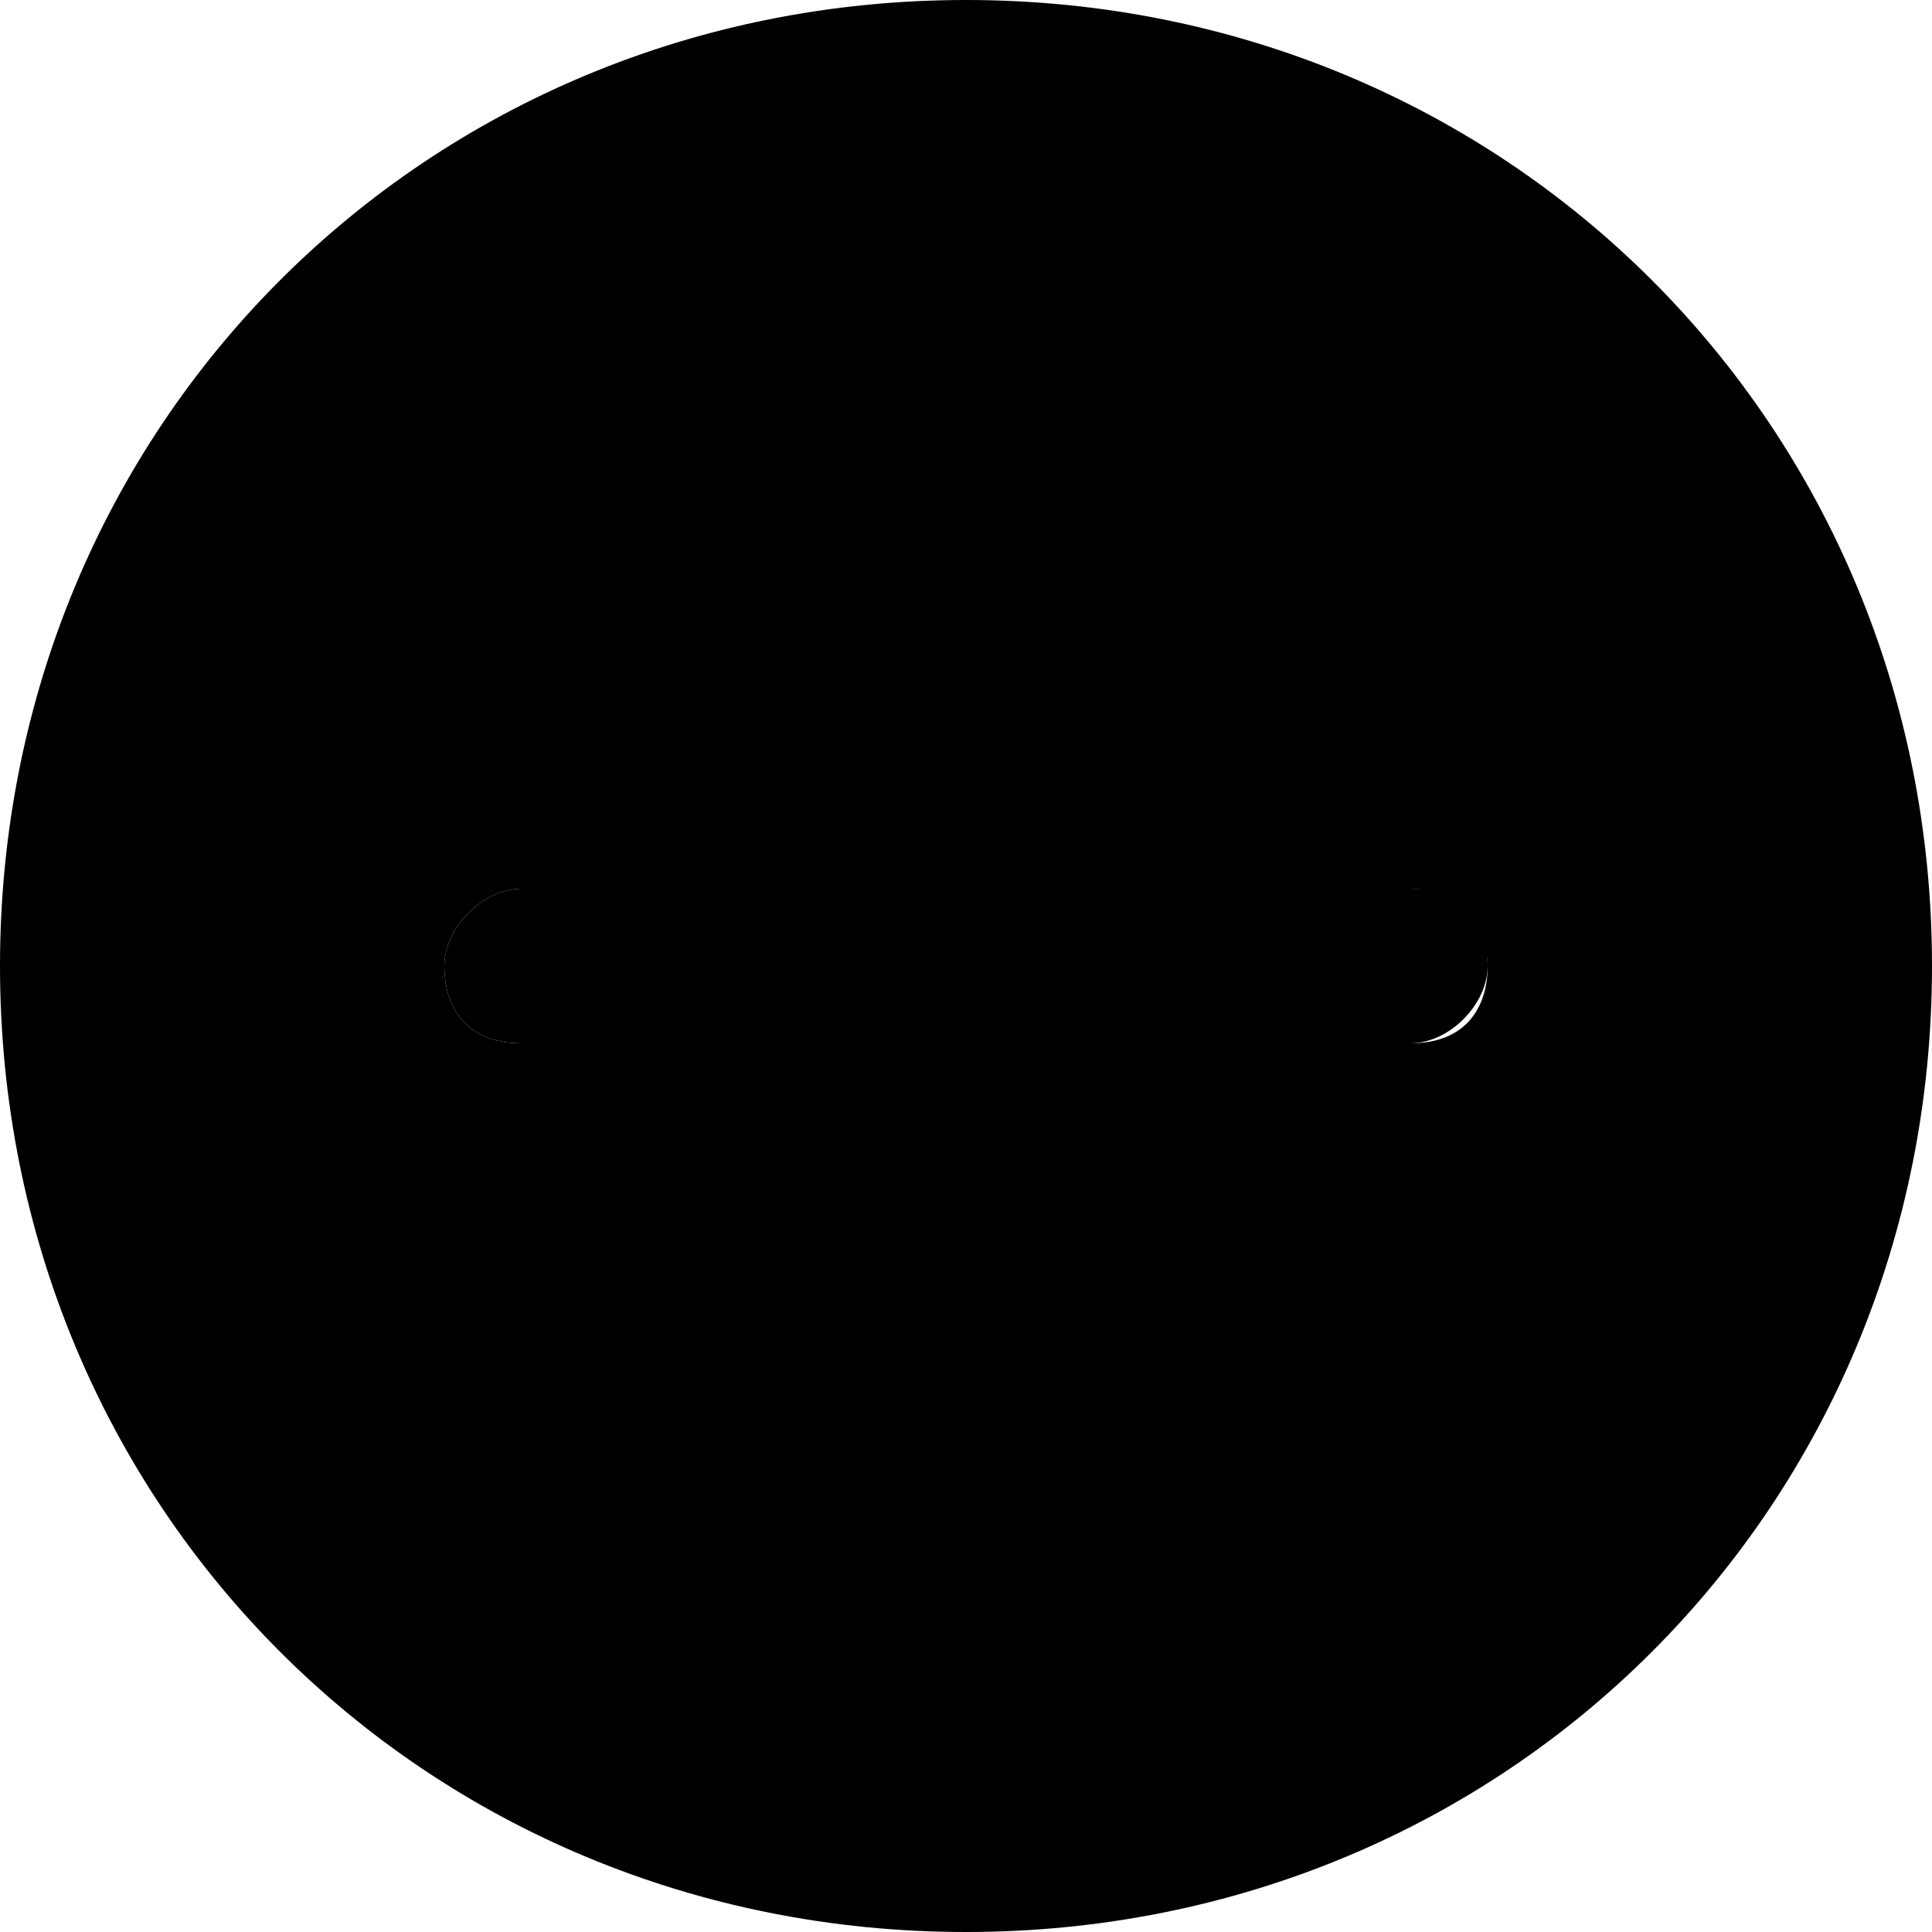
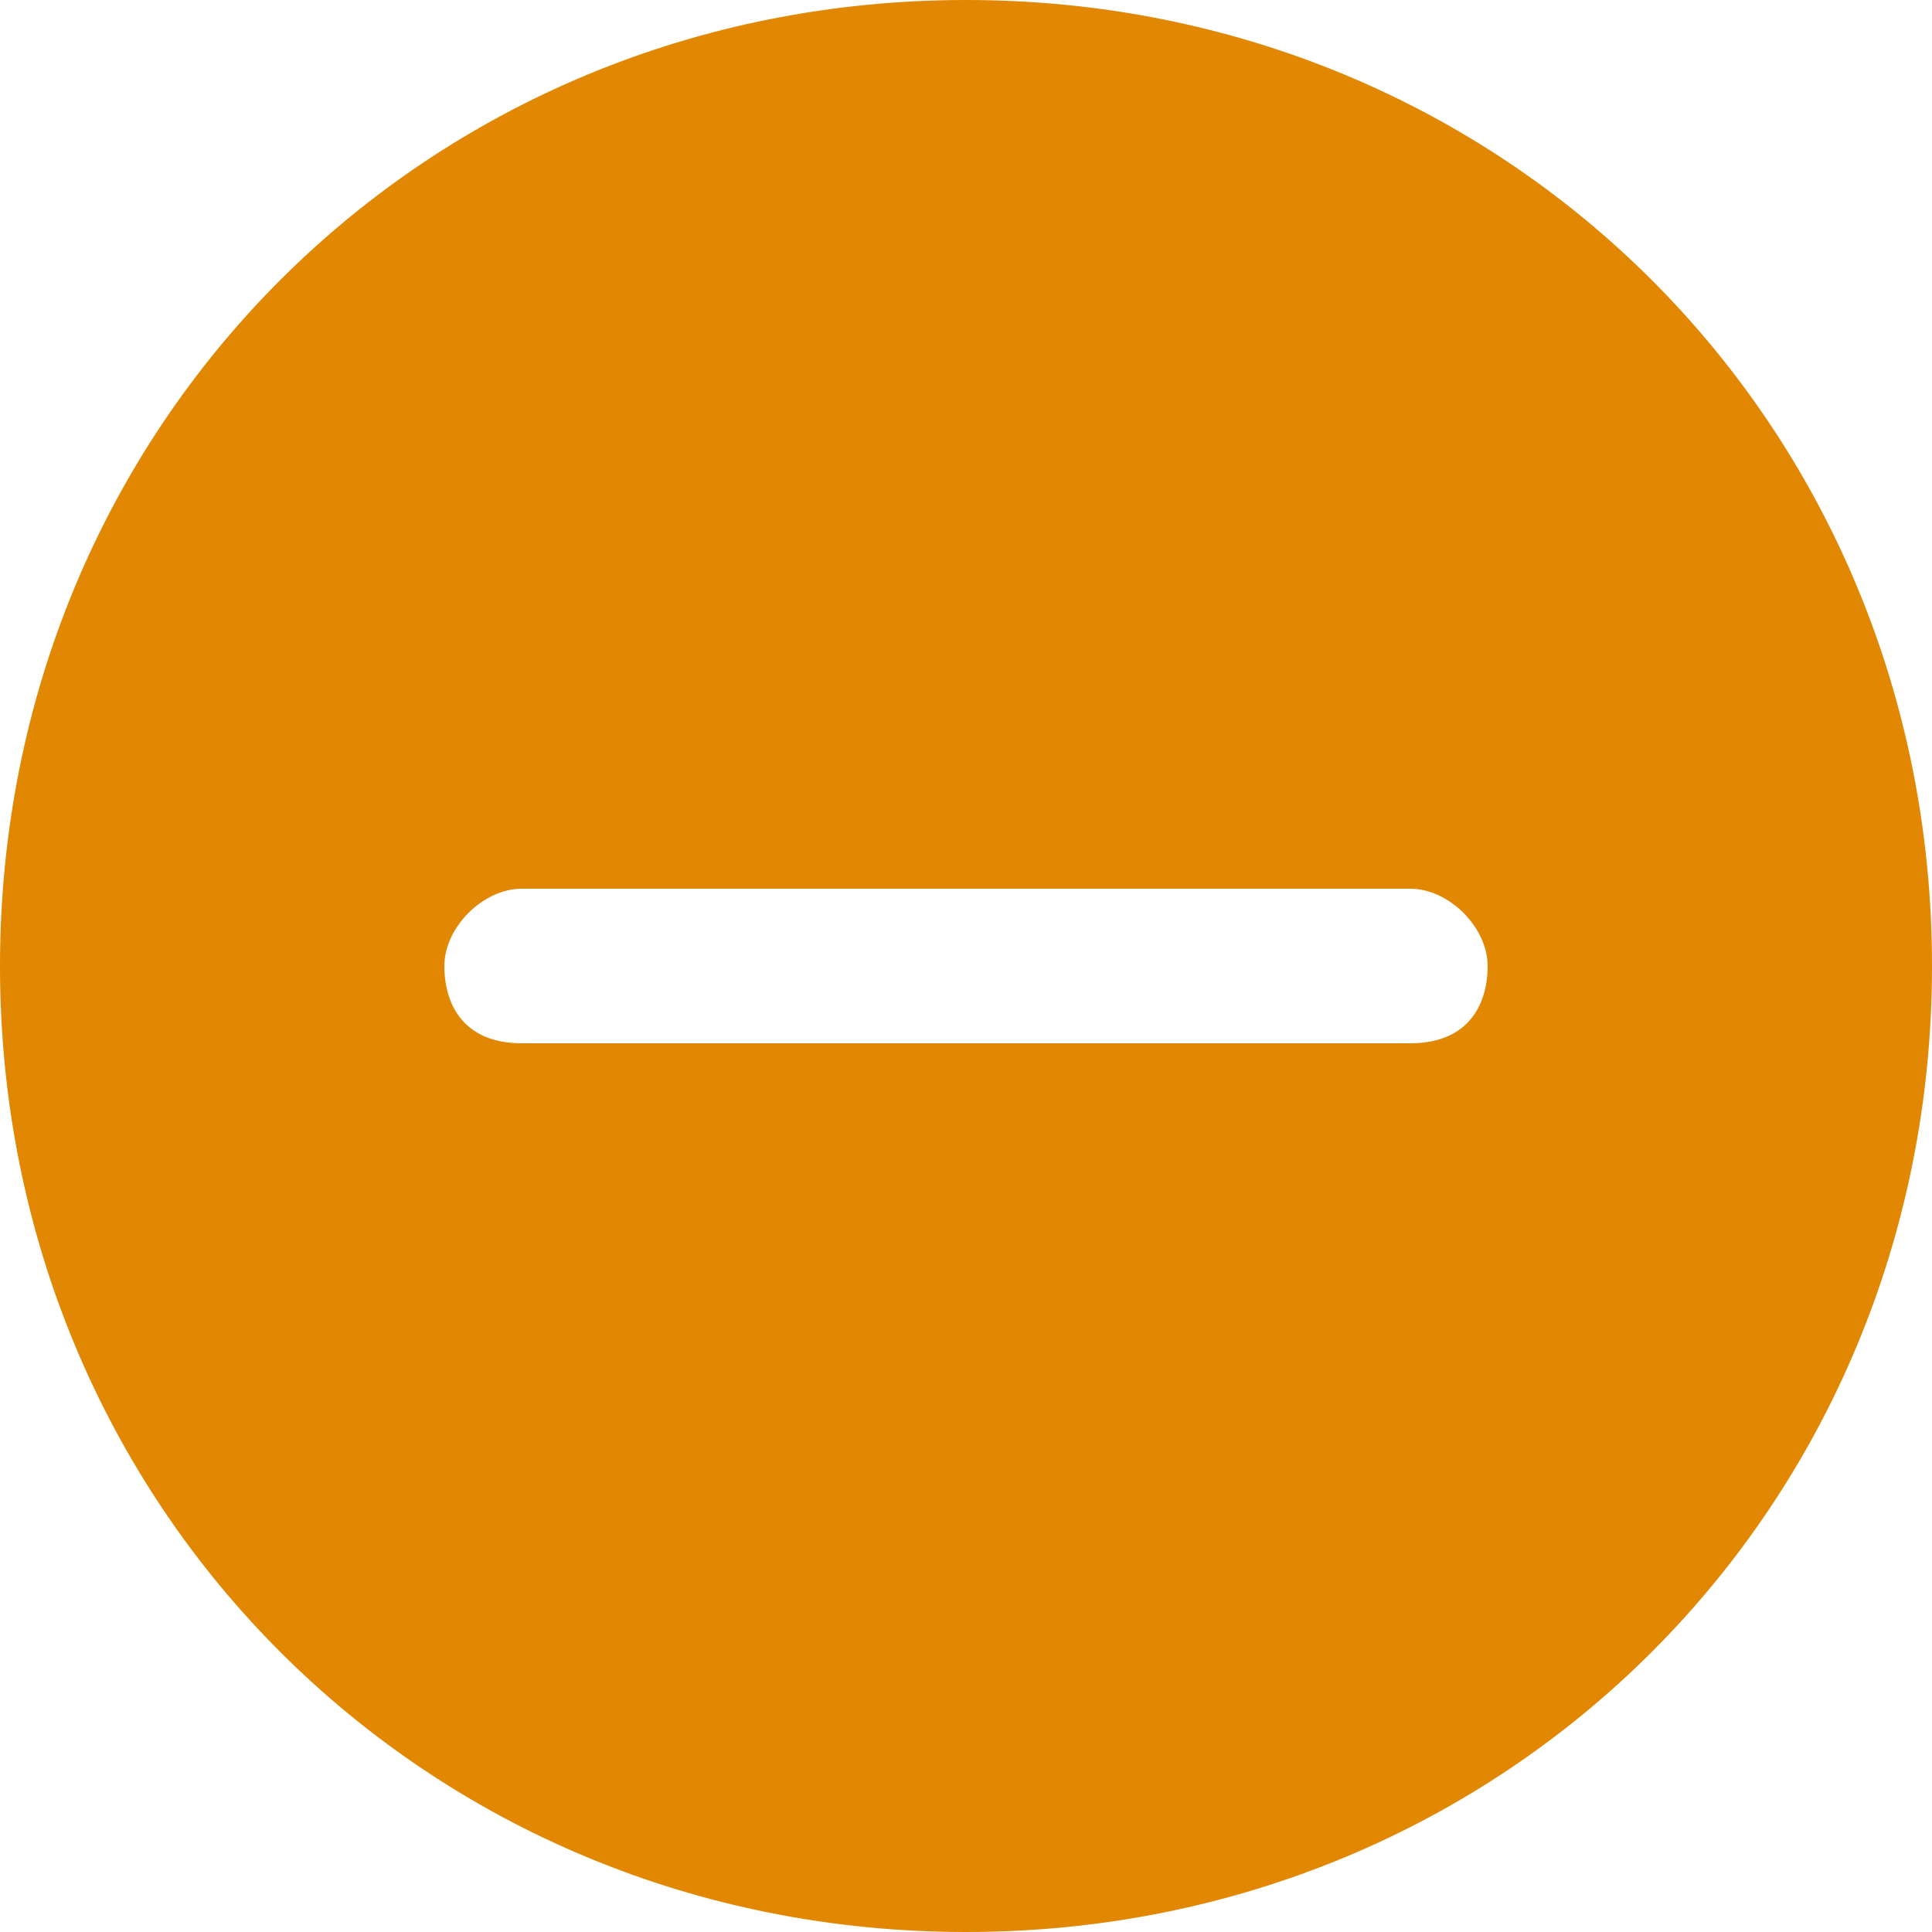
<svg xmlns="http://www.w3.org/2000/svg" version="1.1" id="Camada_1" x="0px" y="0px" viewBox="0 0 10 10" style="enable-background:new 0 0 10 10;" xml:space="preserve">
  <style type="text/css">
	.st0{fill:#E18701;}
	.st1{fill:none;}
</style>
  <g id="Camada_2_1_">
    <g id="Camada_1-2">
-       <path className="st0" d="M5,0C2.2,0,0,2.2,0,5s2.2,5,5,5s5-2.2,5-5S7.8,0,5,0z M7.3,5.4H2.7C2.4,5.4,2.3,5.2,2.3,5s0.2-0.4,0.4-0.4    h4.6c0.2,0,0.4,0.2,0.4,0.4S7.6,5.4,7.3,5.4z" />
-       <path className="st1" d="M7.7,5c0,0.2-0.2,0.4-0.4,0.4l0,0H2.7C2.4,5.4,2.3,5.2,2.3,5s0.2-0.4,0.4-0.4h4.6C7.6,4.6,7.7,4.8,7.7,5z" />
+       <path class="st0" d="M5,0C2.2,0,0,2.2,0,5s2.2,5,5,5s5-2.2,5-5S7.8,0,5,0z M7.3,5.4H2.7C2.4,5.4,2.3,5.2,2.3,5s0.2-0.4,0.4-0.4    h4.6c0.2,0,0.4,0.2,0.4,0.4S7.6,5.4,7.3,5.4z" />
+       <path class="st1" d="M7.7,5c0,0.2-0.2,0.4-0.4,0.4l0,0H2.7C2.4,5.4,2.3,5.2,2.3,5s0.2-0.4,0.4-0.4h4.6C7.6,4.6,7.7,4.8,7.7,5z" />
    </g>
  </g>
</svg>
